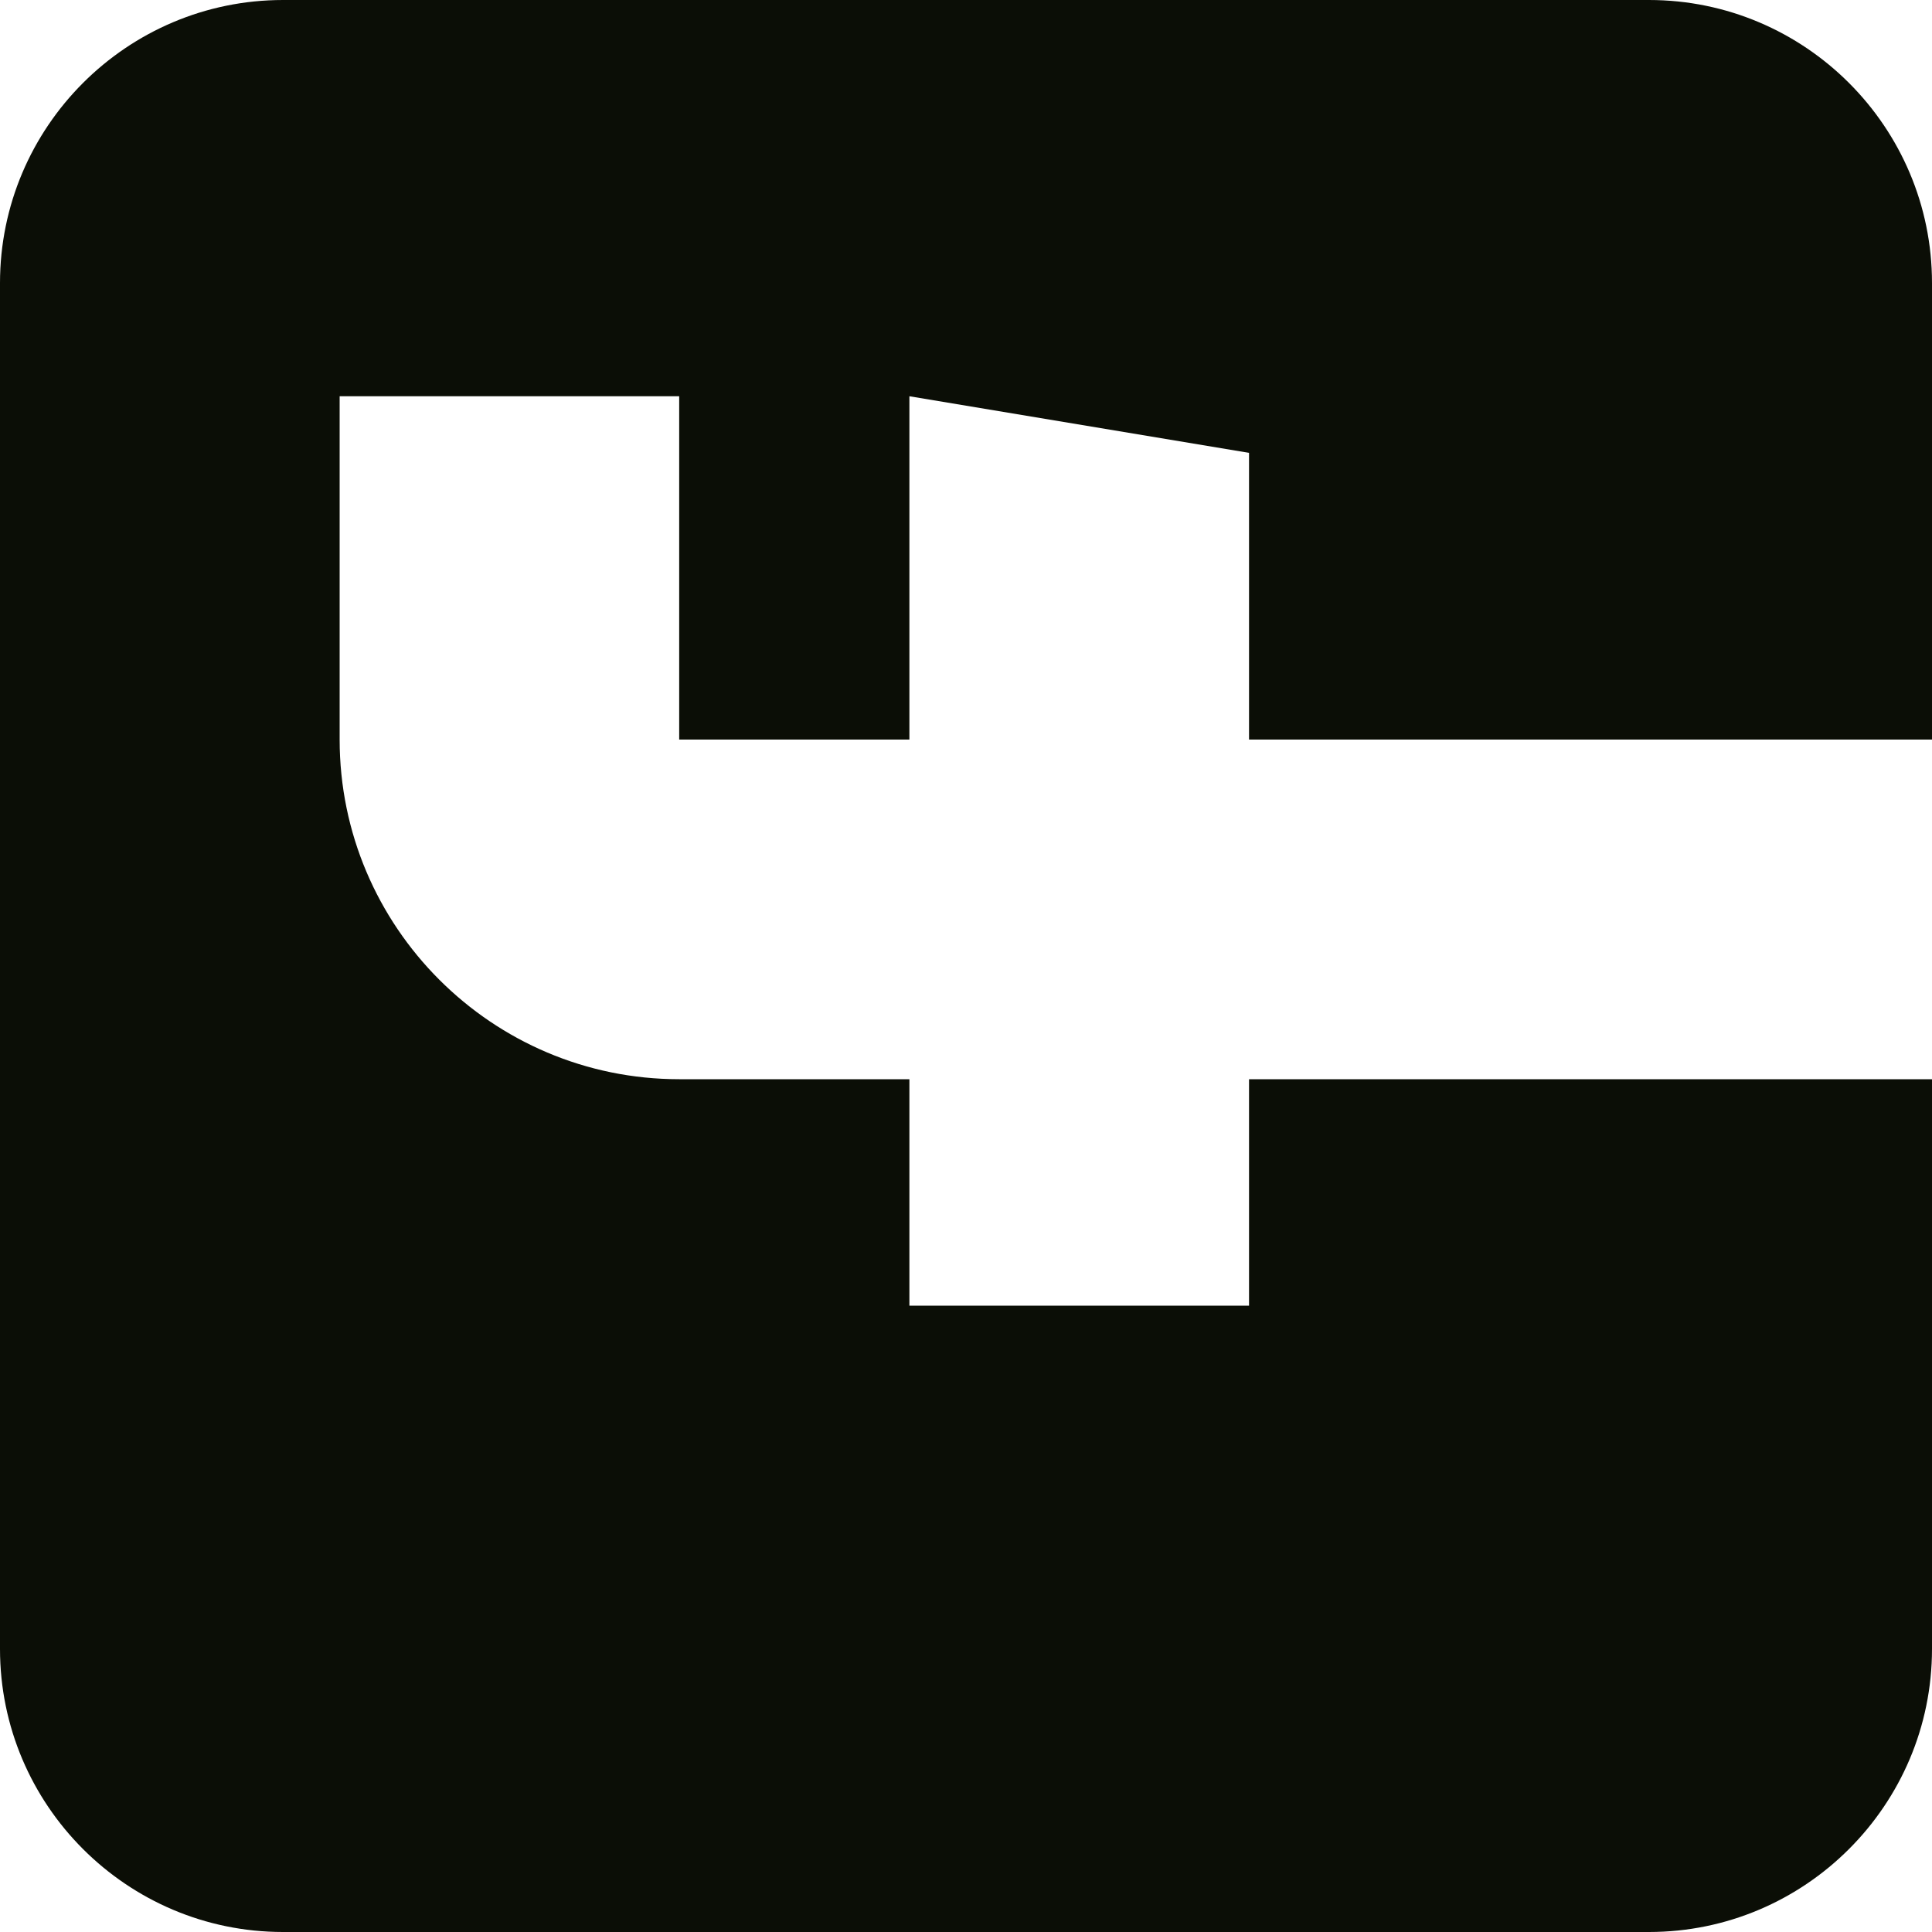
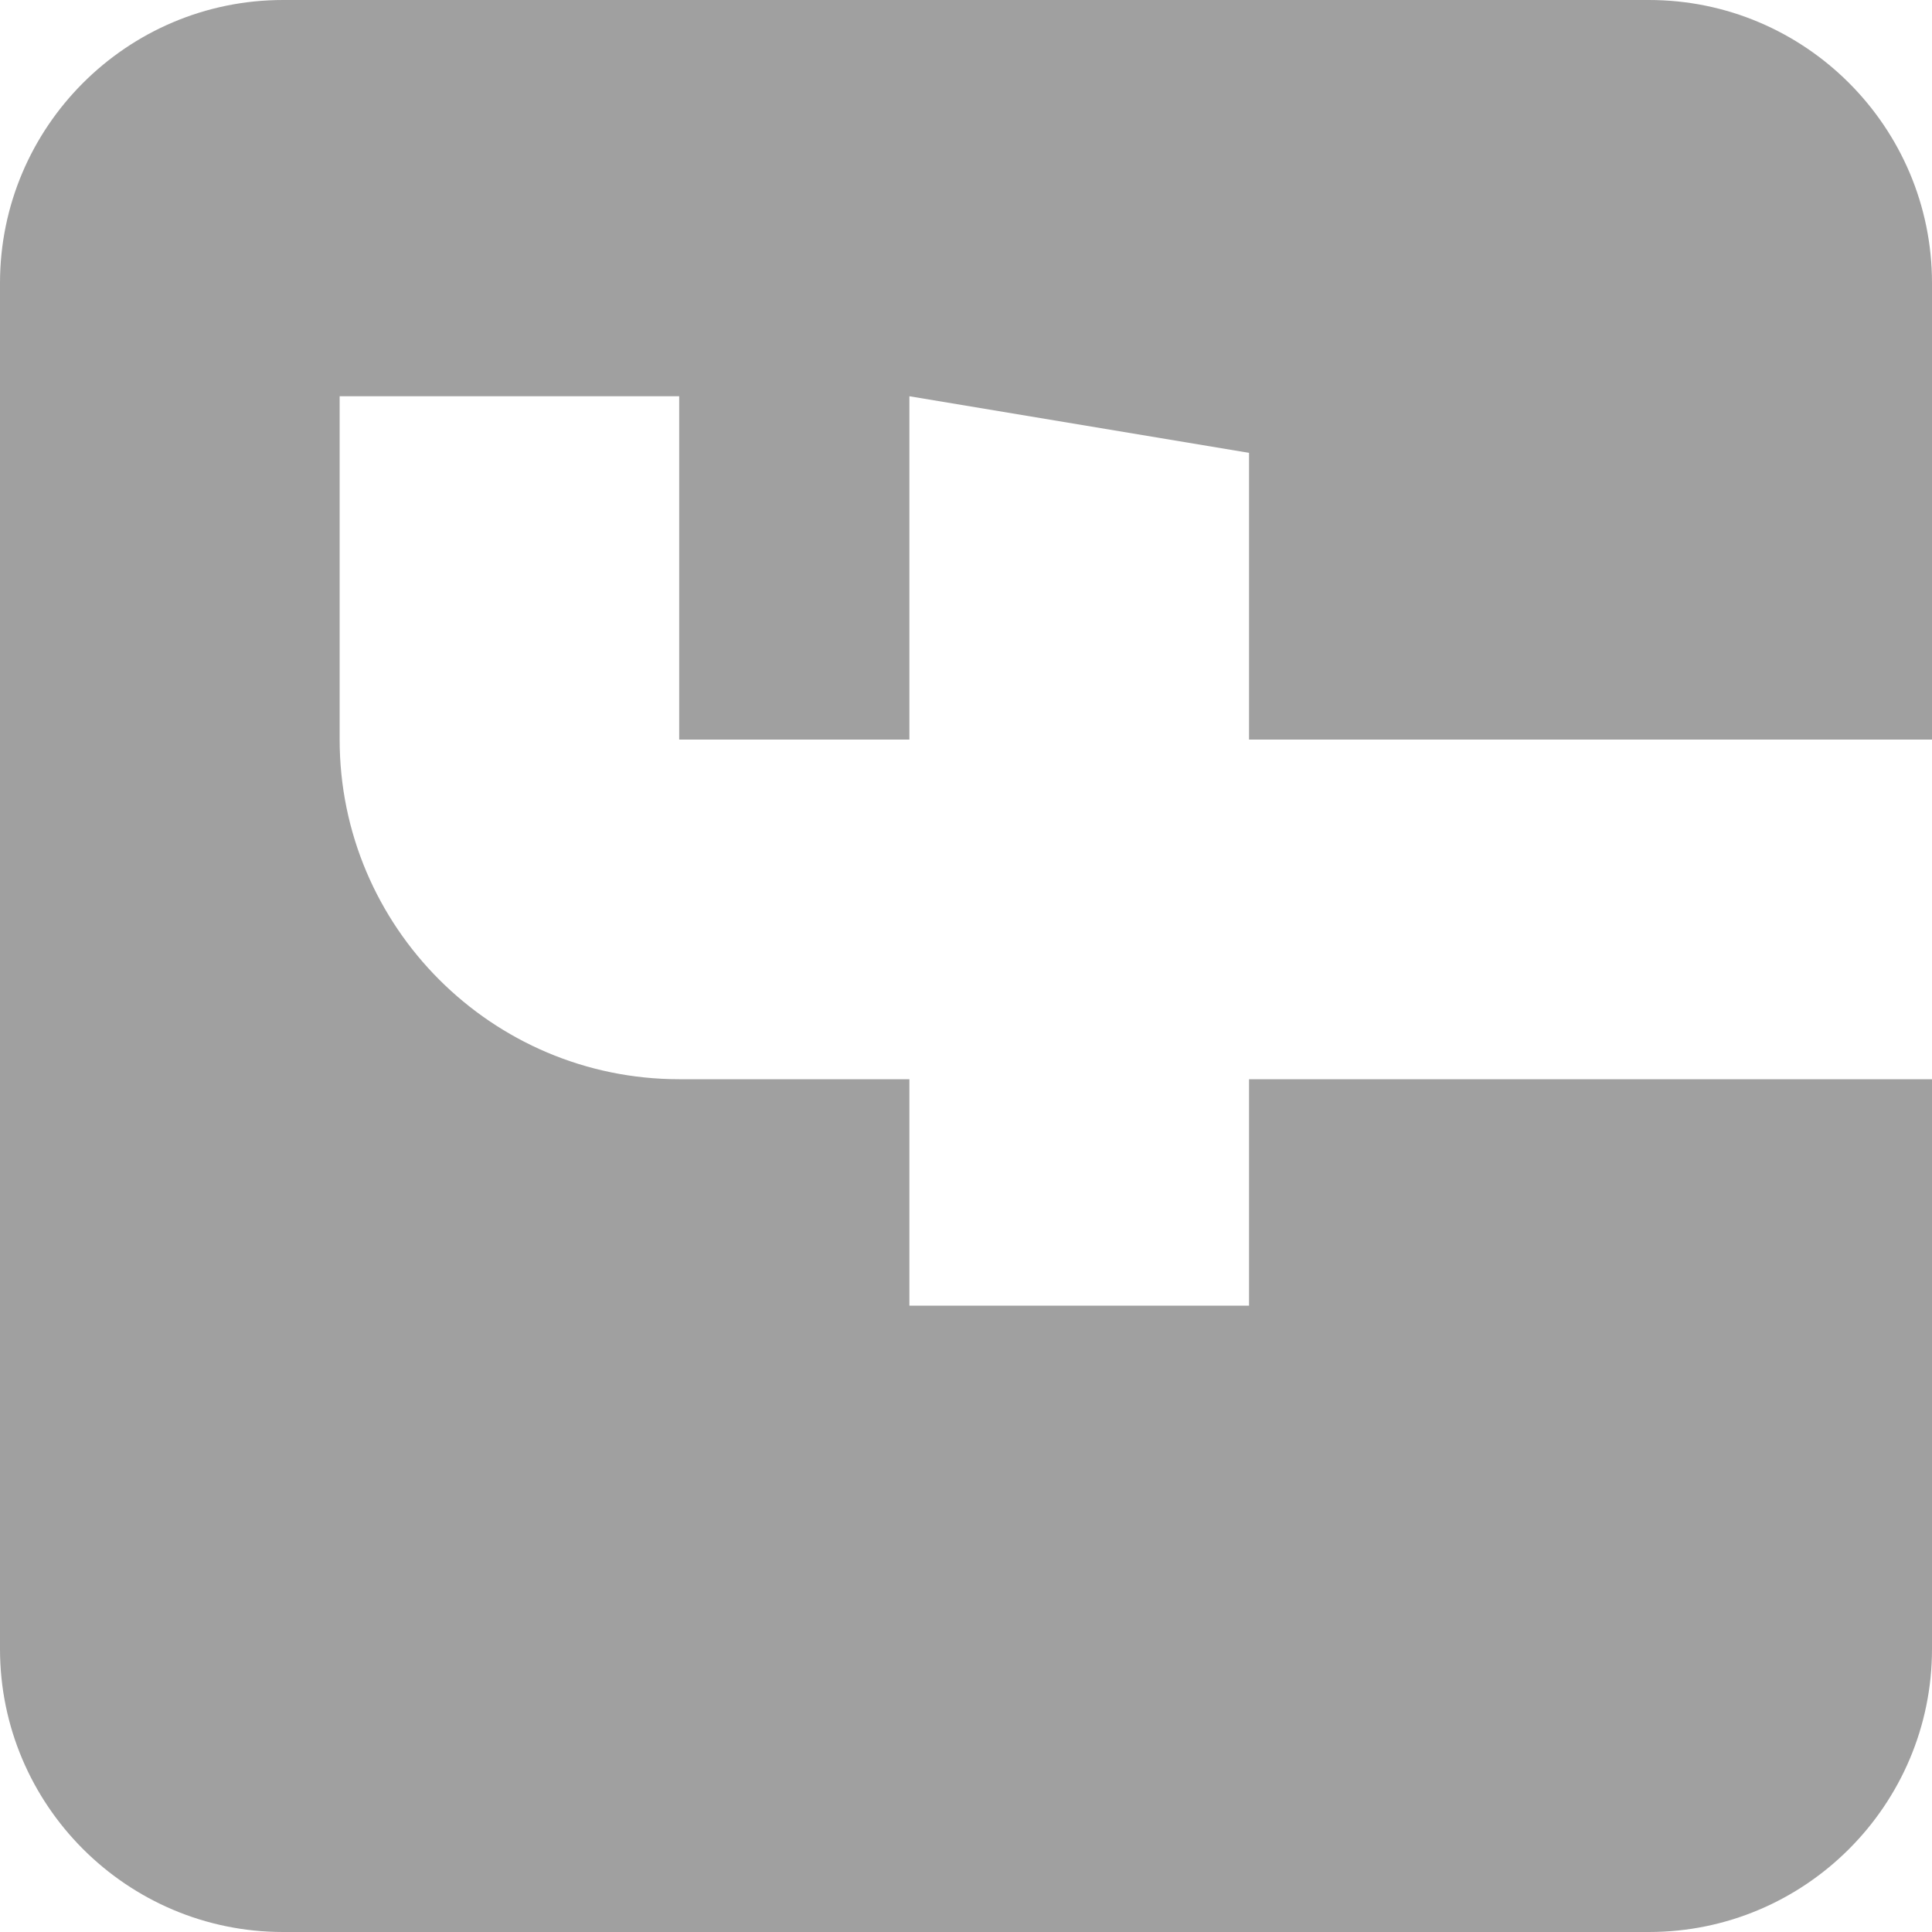
<svg xmlns="http://www.w3.org/2000/svg" width="20" height="20" viewBox="0 0 20 20" fill="none">
-   <path d="M-7.46167e-07 2.93L-1.28061e-07 17.07C-5.74539e-08 18.686 1.314 20 2.93 20L17.07 20C18.686 20 20 18.686 20 17.07L20 11.172L12.93 11.172L12.93 13.516L9.414 13.516L9.414 11.172L7.031 11.172C5.093 11.172 3.516 9.595 3.516 7.656L3.516 4.102L7.031 4.102L7.031 7.656L9.414 7.656L9.414 4.102L12.93 4.688L12.93 7.656L20 7.656L20 2.93C20 1.314 18.686 -8.16774e-07 17.07 -7.46167e-07L2.93 -1.28061e-07C1.314 -5.74539e-08 -8.16774e-07 1.314 -7.46167e-07 2.93Z" fill="#0b0e06" />
+   <path d="M-7.46167e-07 2.93L-1.28061e-07 17.07C-5.74539e-08 18.686 1.314 20 2.93 20L17.07 20C18.686 20 20 18.686 20 17.07L20 11.172L12.93 11.172L12.93 13.516L9.414 13.516L9.414 11.172L7.031 11.172C5.093 11.172 3.516 9.595 3.516 7.656L3.516 4.102L7.031 4.102L7.031 7.656L9.414 7.656L9.414 4.102L12.93 4.688L12.93 7.656L20 7.656L20 2.93C20 1.314 18.686 -8.16774e-07 17.07 -7.46167e-07L2.93 -1.28061e-07C1.314 -5.74539e-08 -8.16774e-07 1.314 -7.46167e-07 2.93Z" fill="#a0a0a0" />
</svg>
